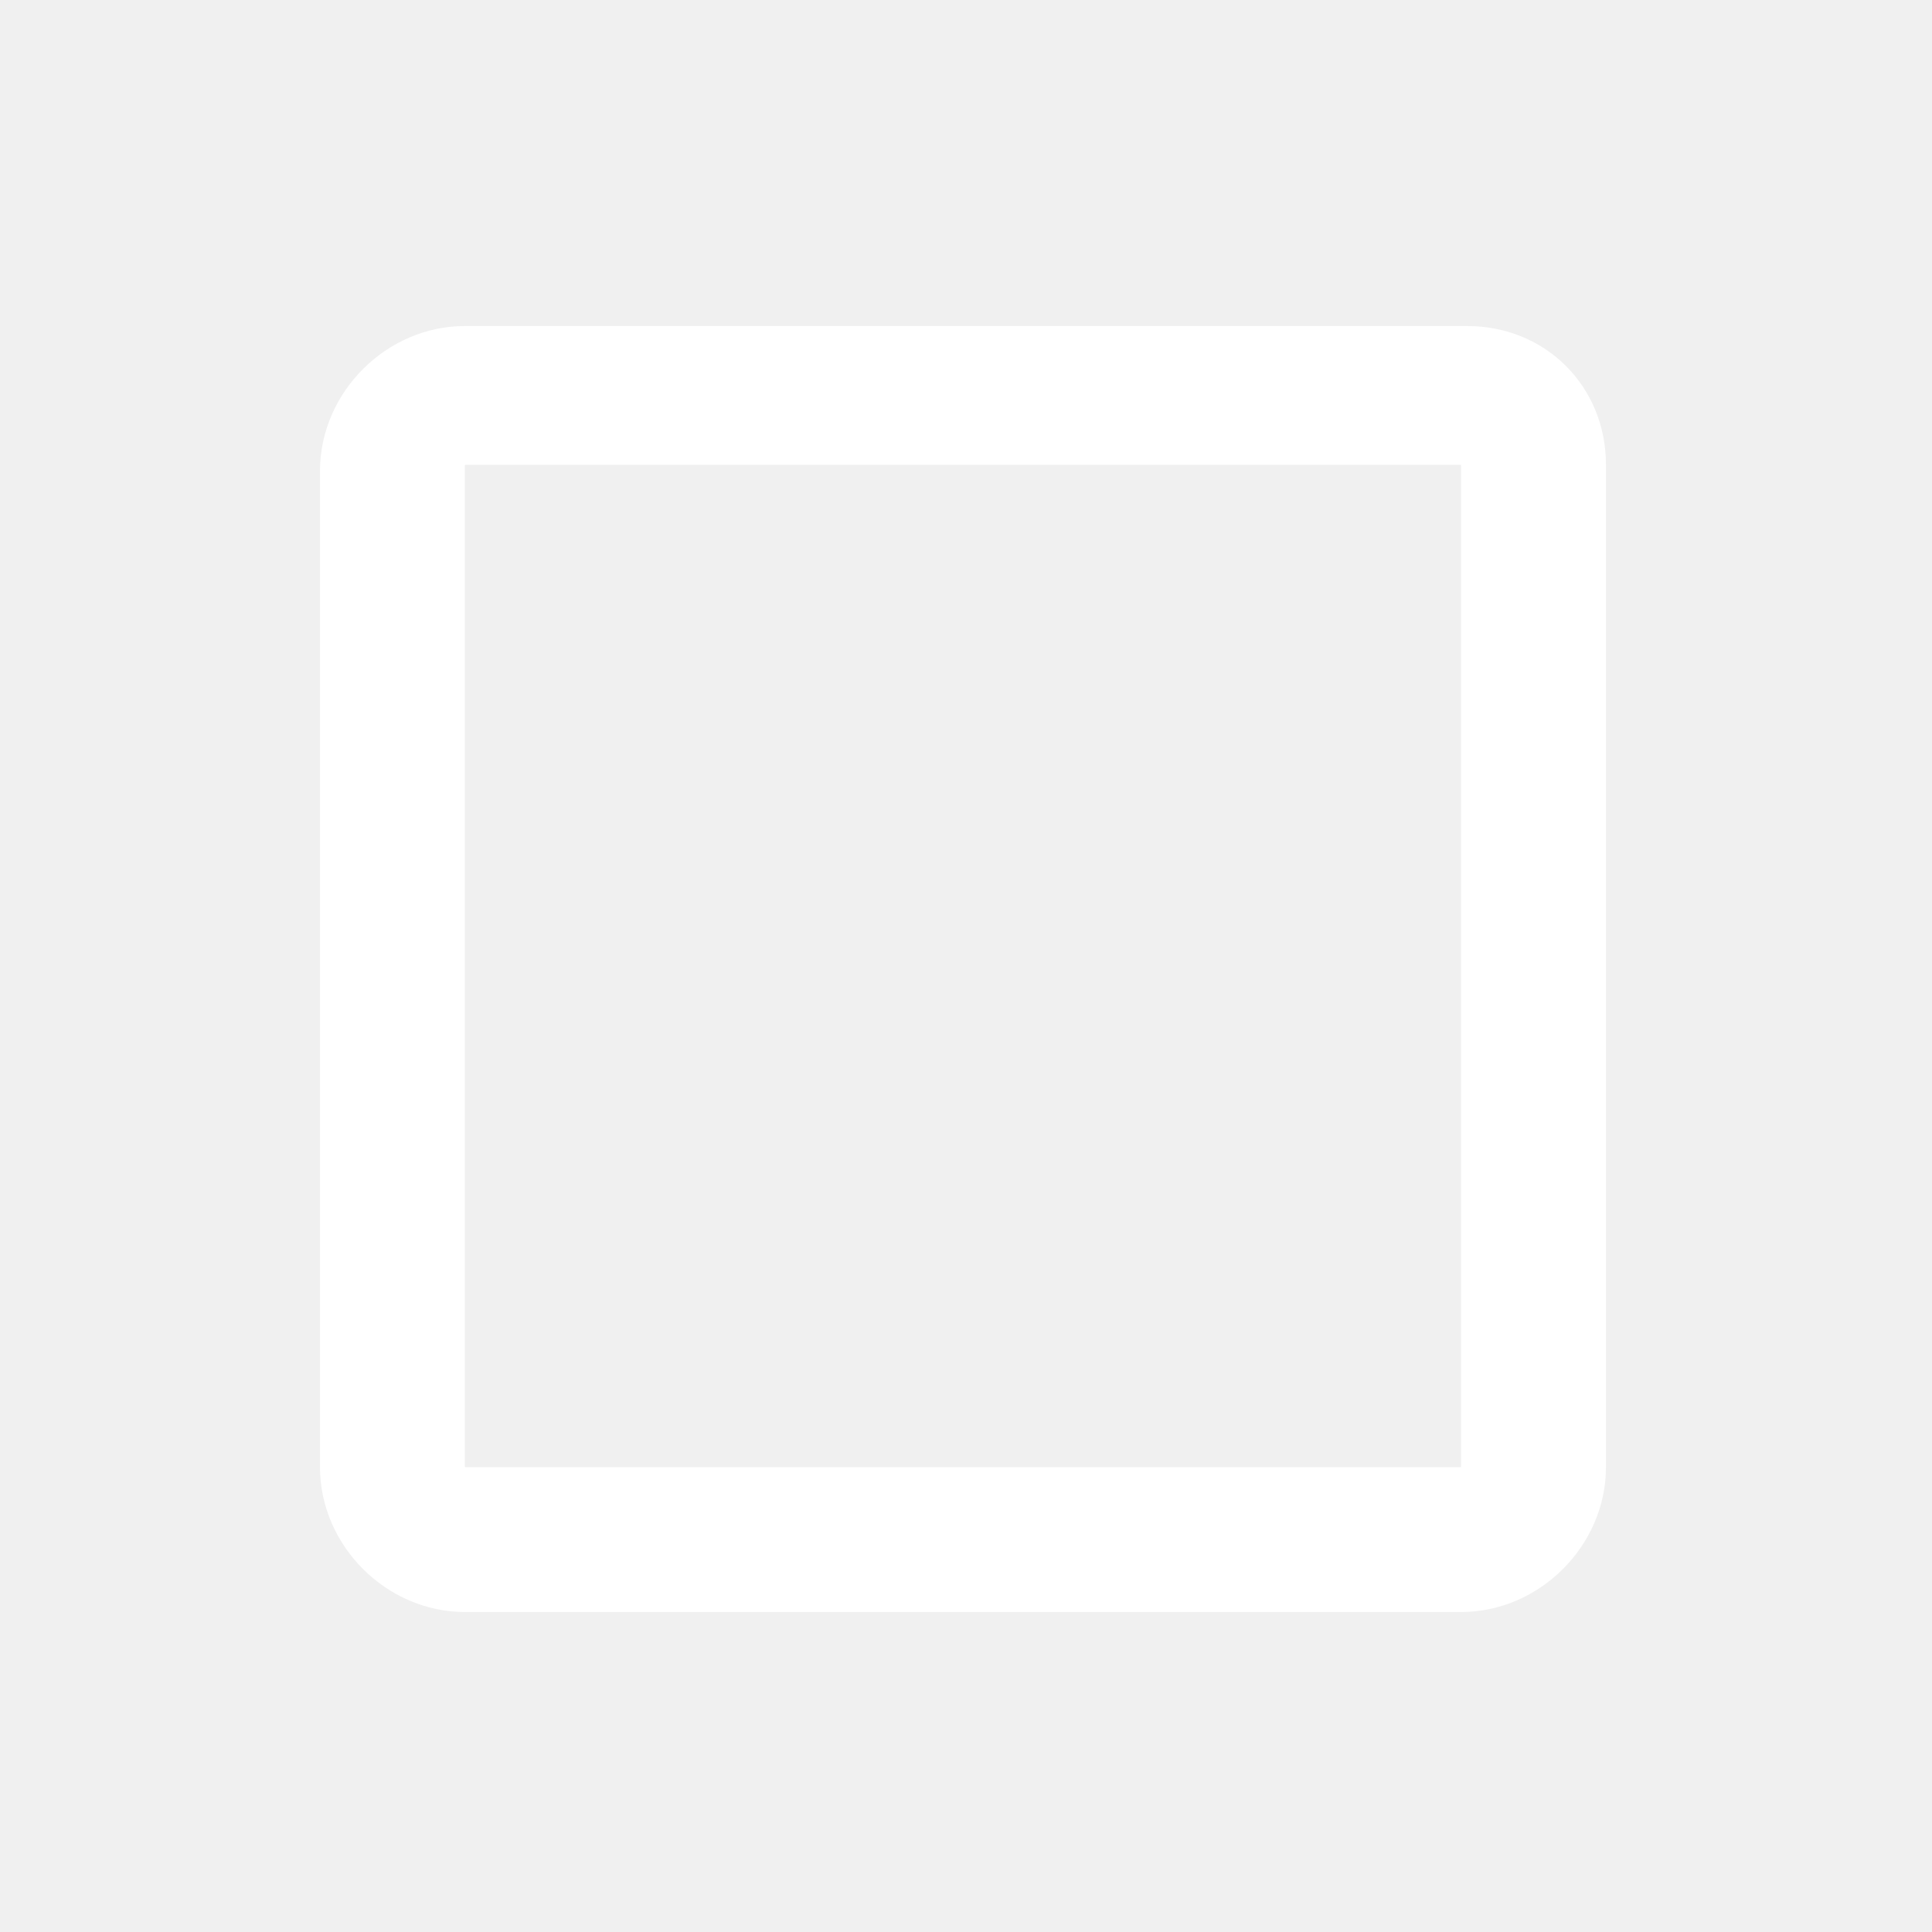
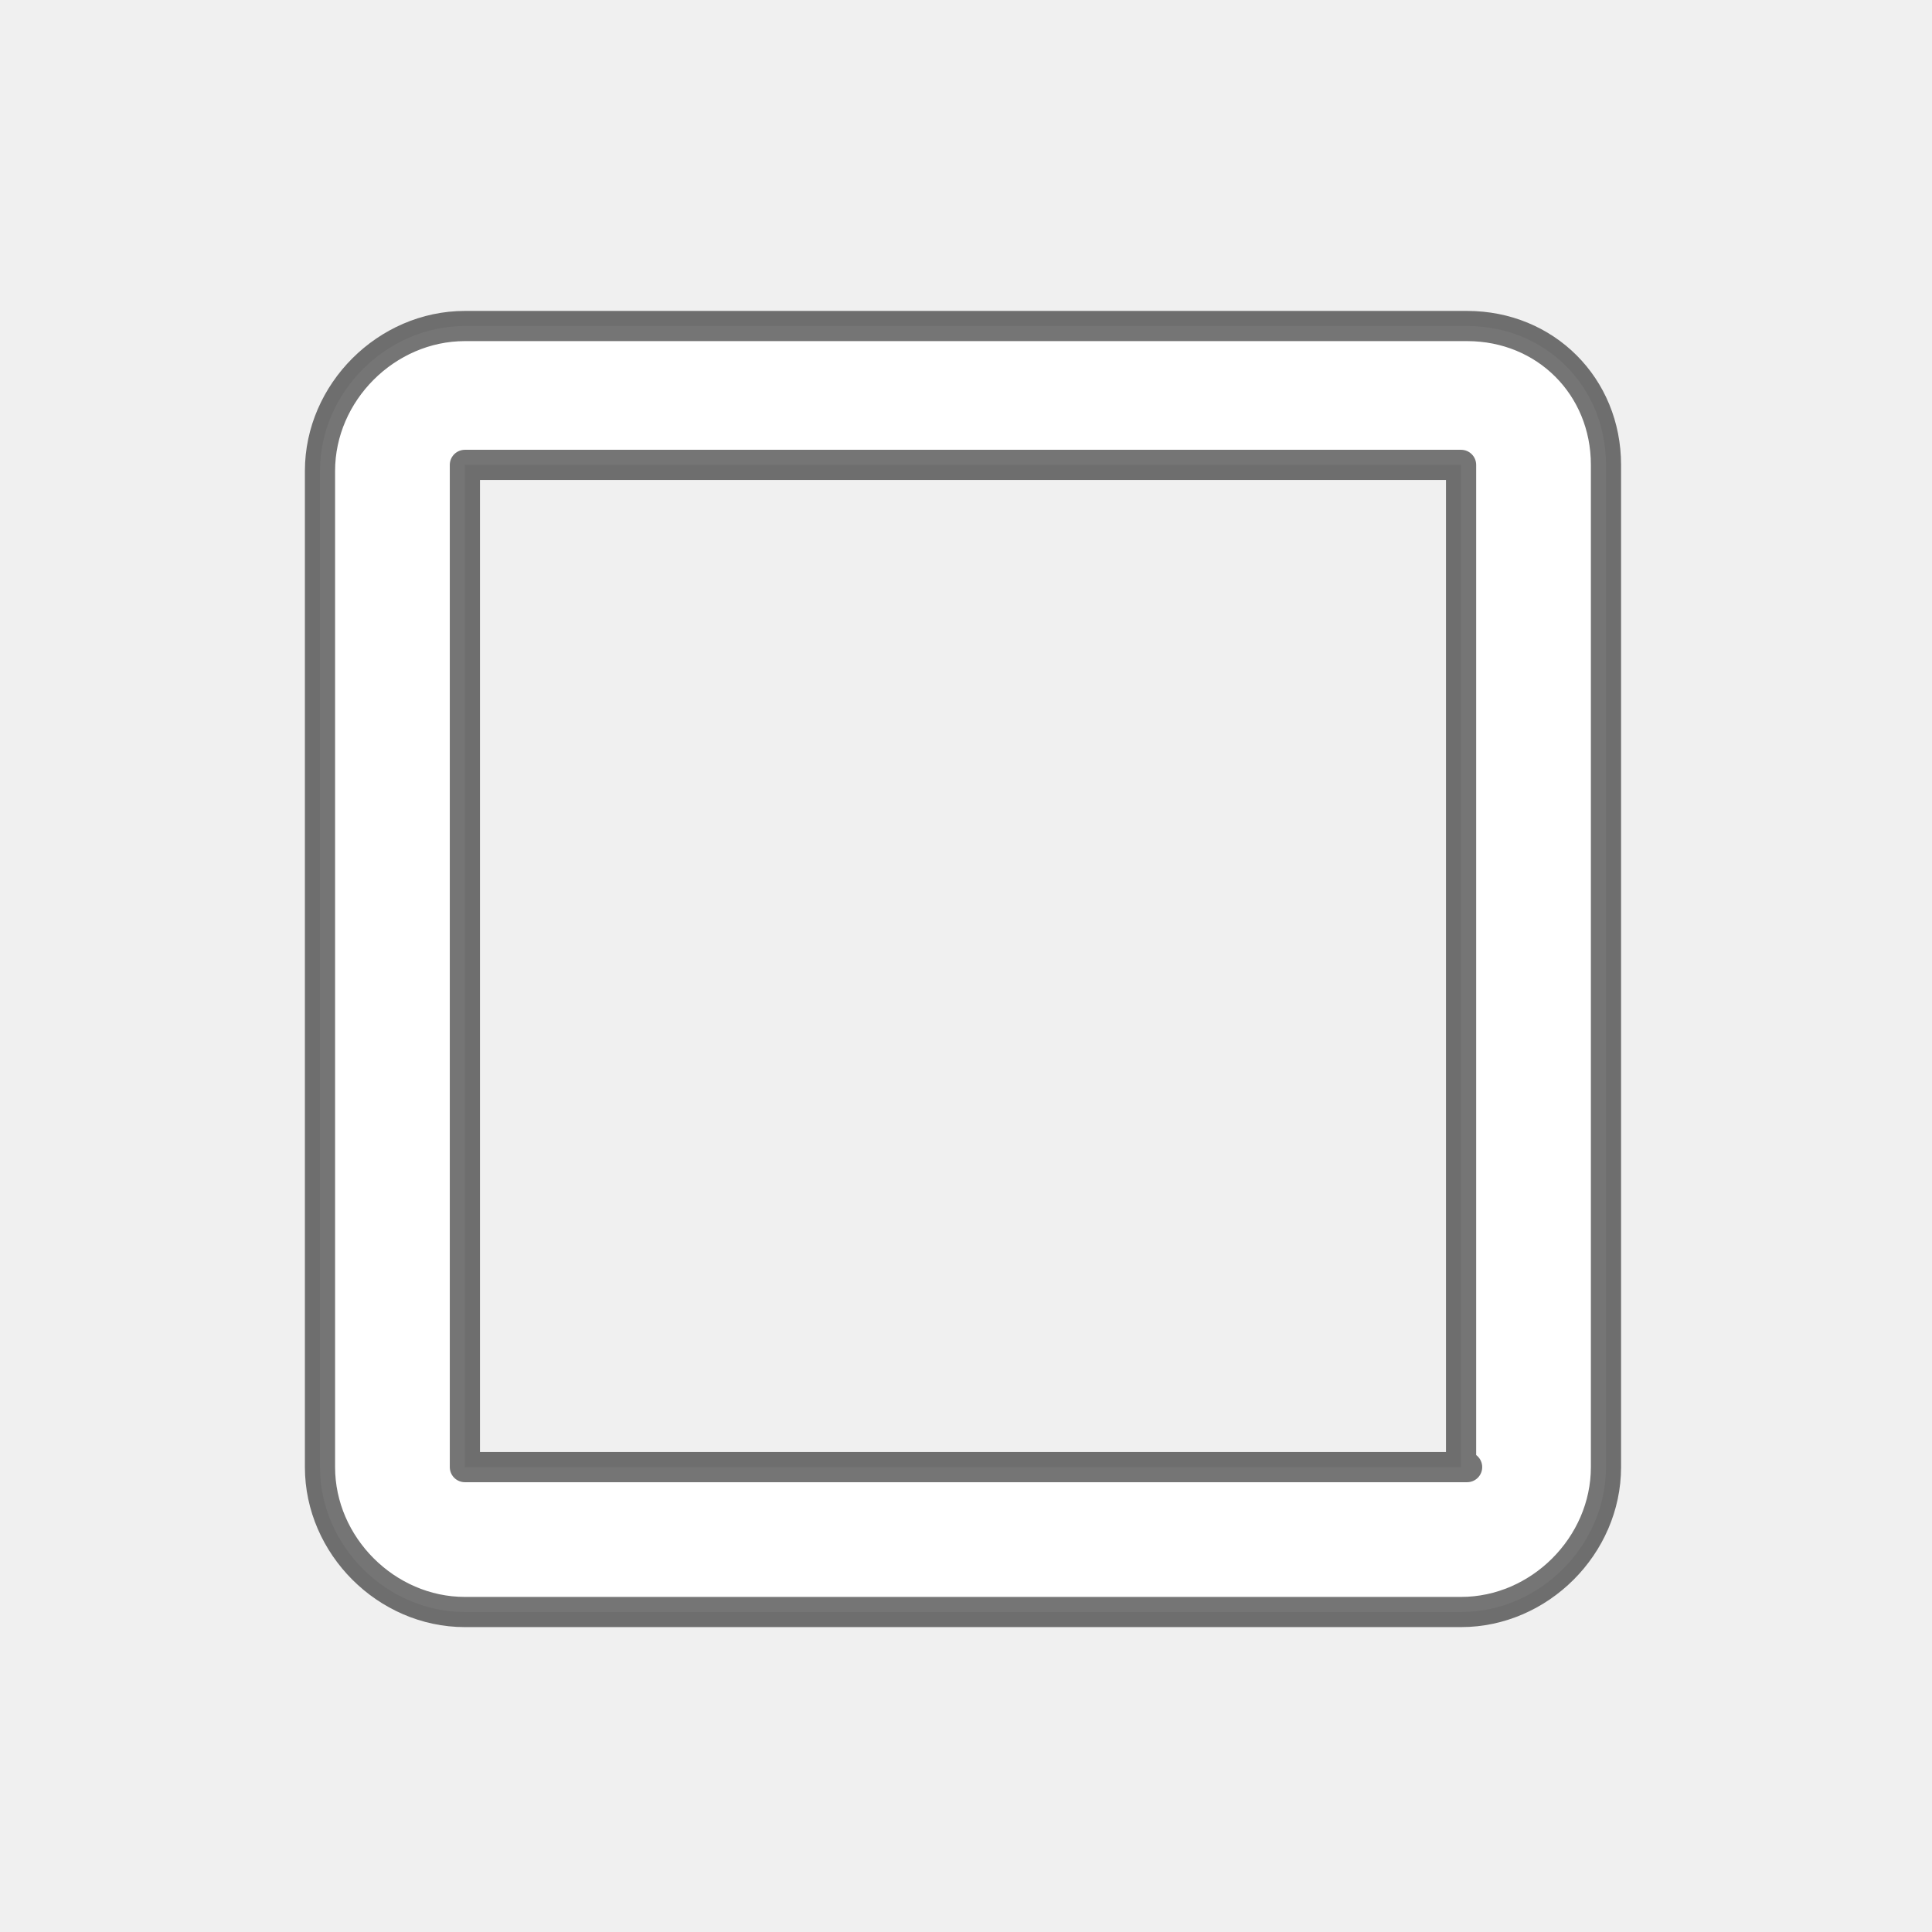
- <svg xmlns="http://www.w3.org/2000/svg" version="1.1" id="Layer_1" x="0px" y="0px" viewBox="0 0 32 32" style="enable-background:new 0 0 32 32;" xml:space="preserve">
-   <style type="text/css">
- 	.st0{fill:#FFFFFF;}
- </style>
-   <g id="Rectangle_2_1_">
-     <g>
-       <path class="st0" d="M24.3,5.4H7.7c-1.3,0-2.4,1.1-2.4,2.4v16.5c0,1.3,1.1,2.4,2.4,2.4h16.5c1.3,0,2.4-1.1,2.4-2.4V7.7    C26.6,6.4,25.6,5.4,24.3,5.4z M24.3,24.3H7.7V7.7h16.5V24.3z" />
-     </g>
-   </g>
+ <svg xmlns="http://www.w3.org/2000/svg" width="100%" height="100%" viewBox="0 0 32 32" version="1.1" xml:space="preserve" style="fill-rule:evenodd;clip-rule:evenodd;stroke-linejoin:round;stroke-miterlimit:1.414;">
+   <path id="Rectangle_2_1_" d="M24.3,5.4L7.7,5.4C6.4,5.4 5.3,6.5 5.3,7.8L5.3,24.3C5.3,25.6 6.4,26.7 7.7,26.7L24.2,26.7C25.5,26.7 26.6,25.6 26.6,24.3L26.6,7.7C26.6,6.4 25.6,5.4 24.3,5.4ZM24.3,24.3L7.7,24.3L7.7,7.7L24.2,7.7L24.2,24.3L24.3,24.3Z" style="fill:white;fill-rule:nonzero;stroke:black;stroke-opacity:0.541;stroke-width:0.5px;" />
</svg>
